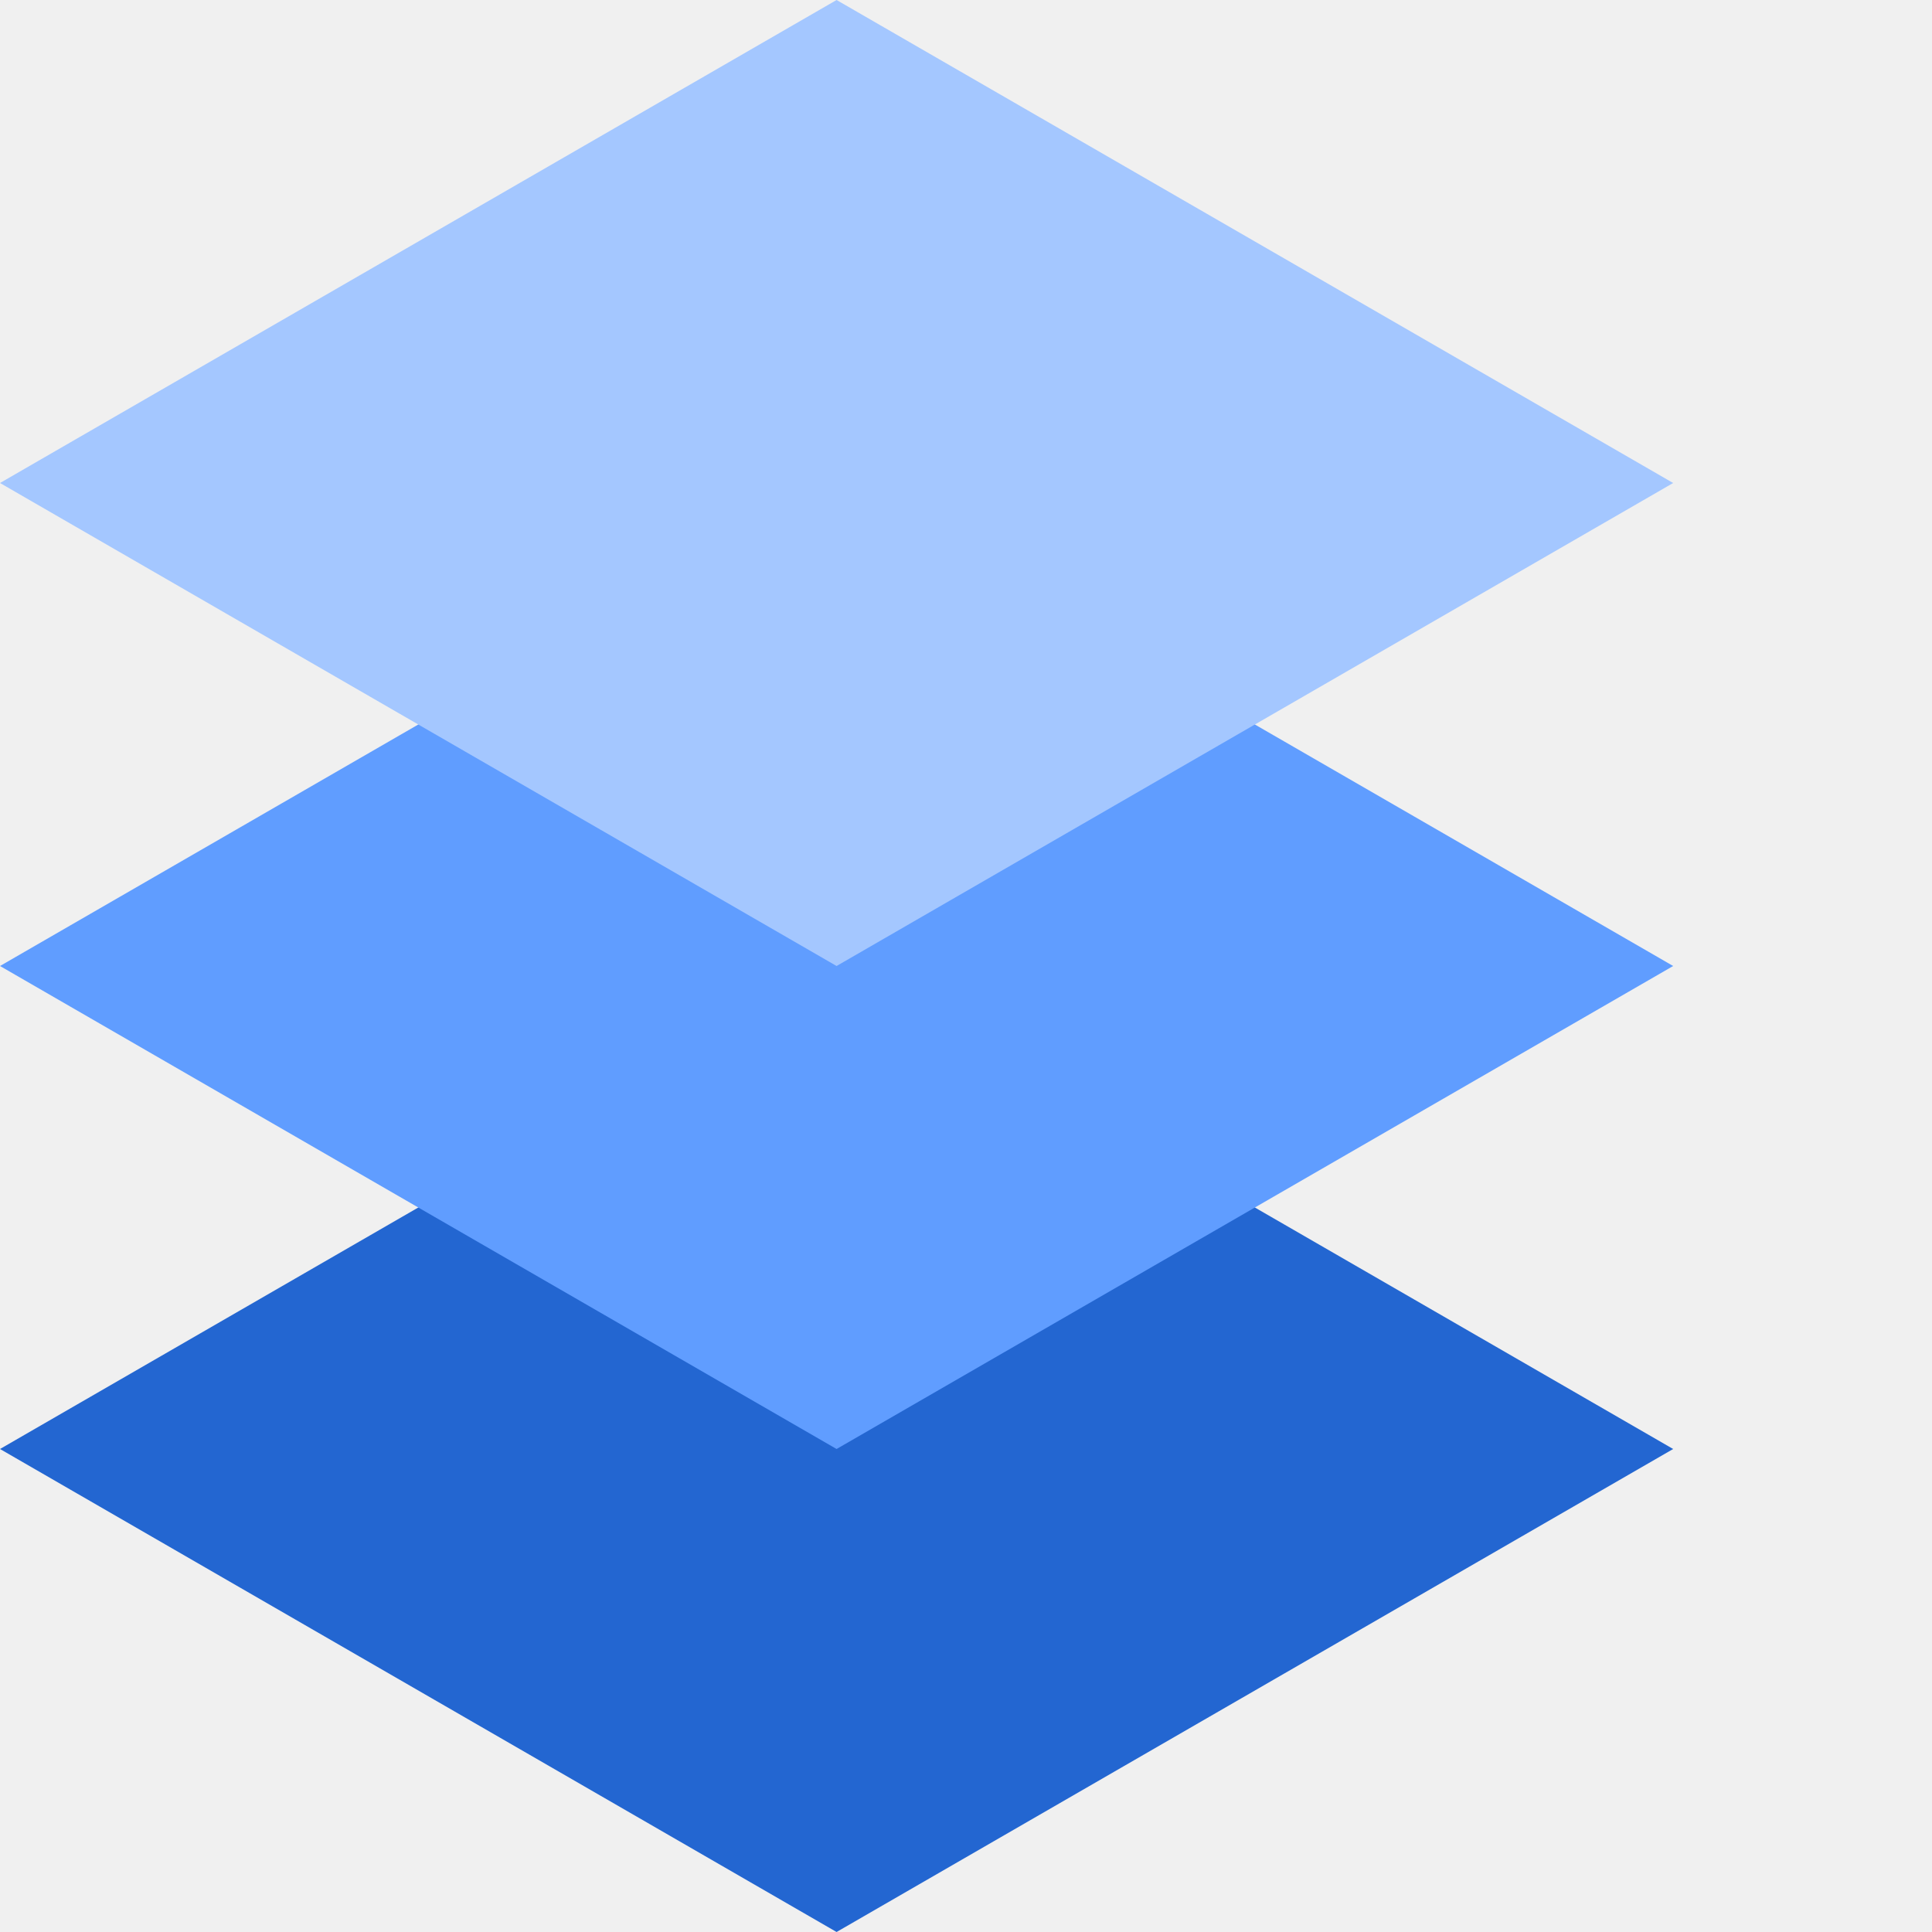
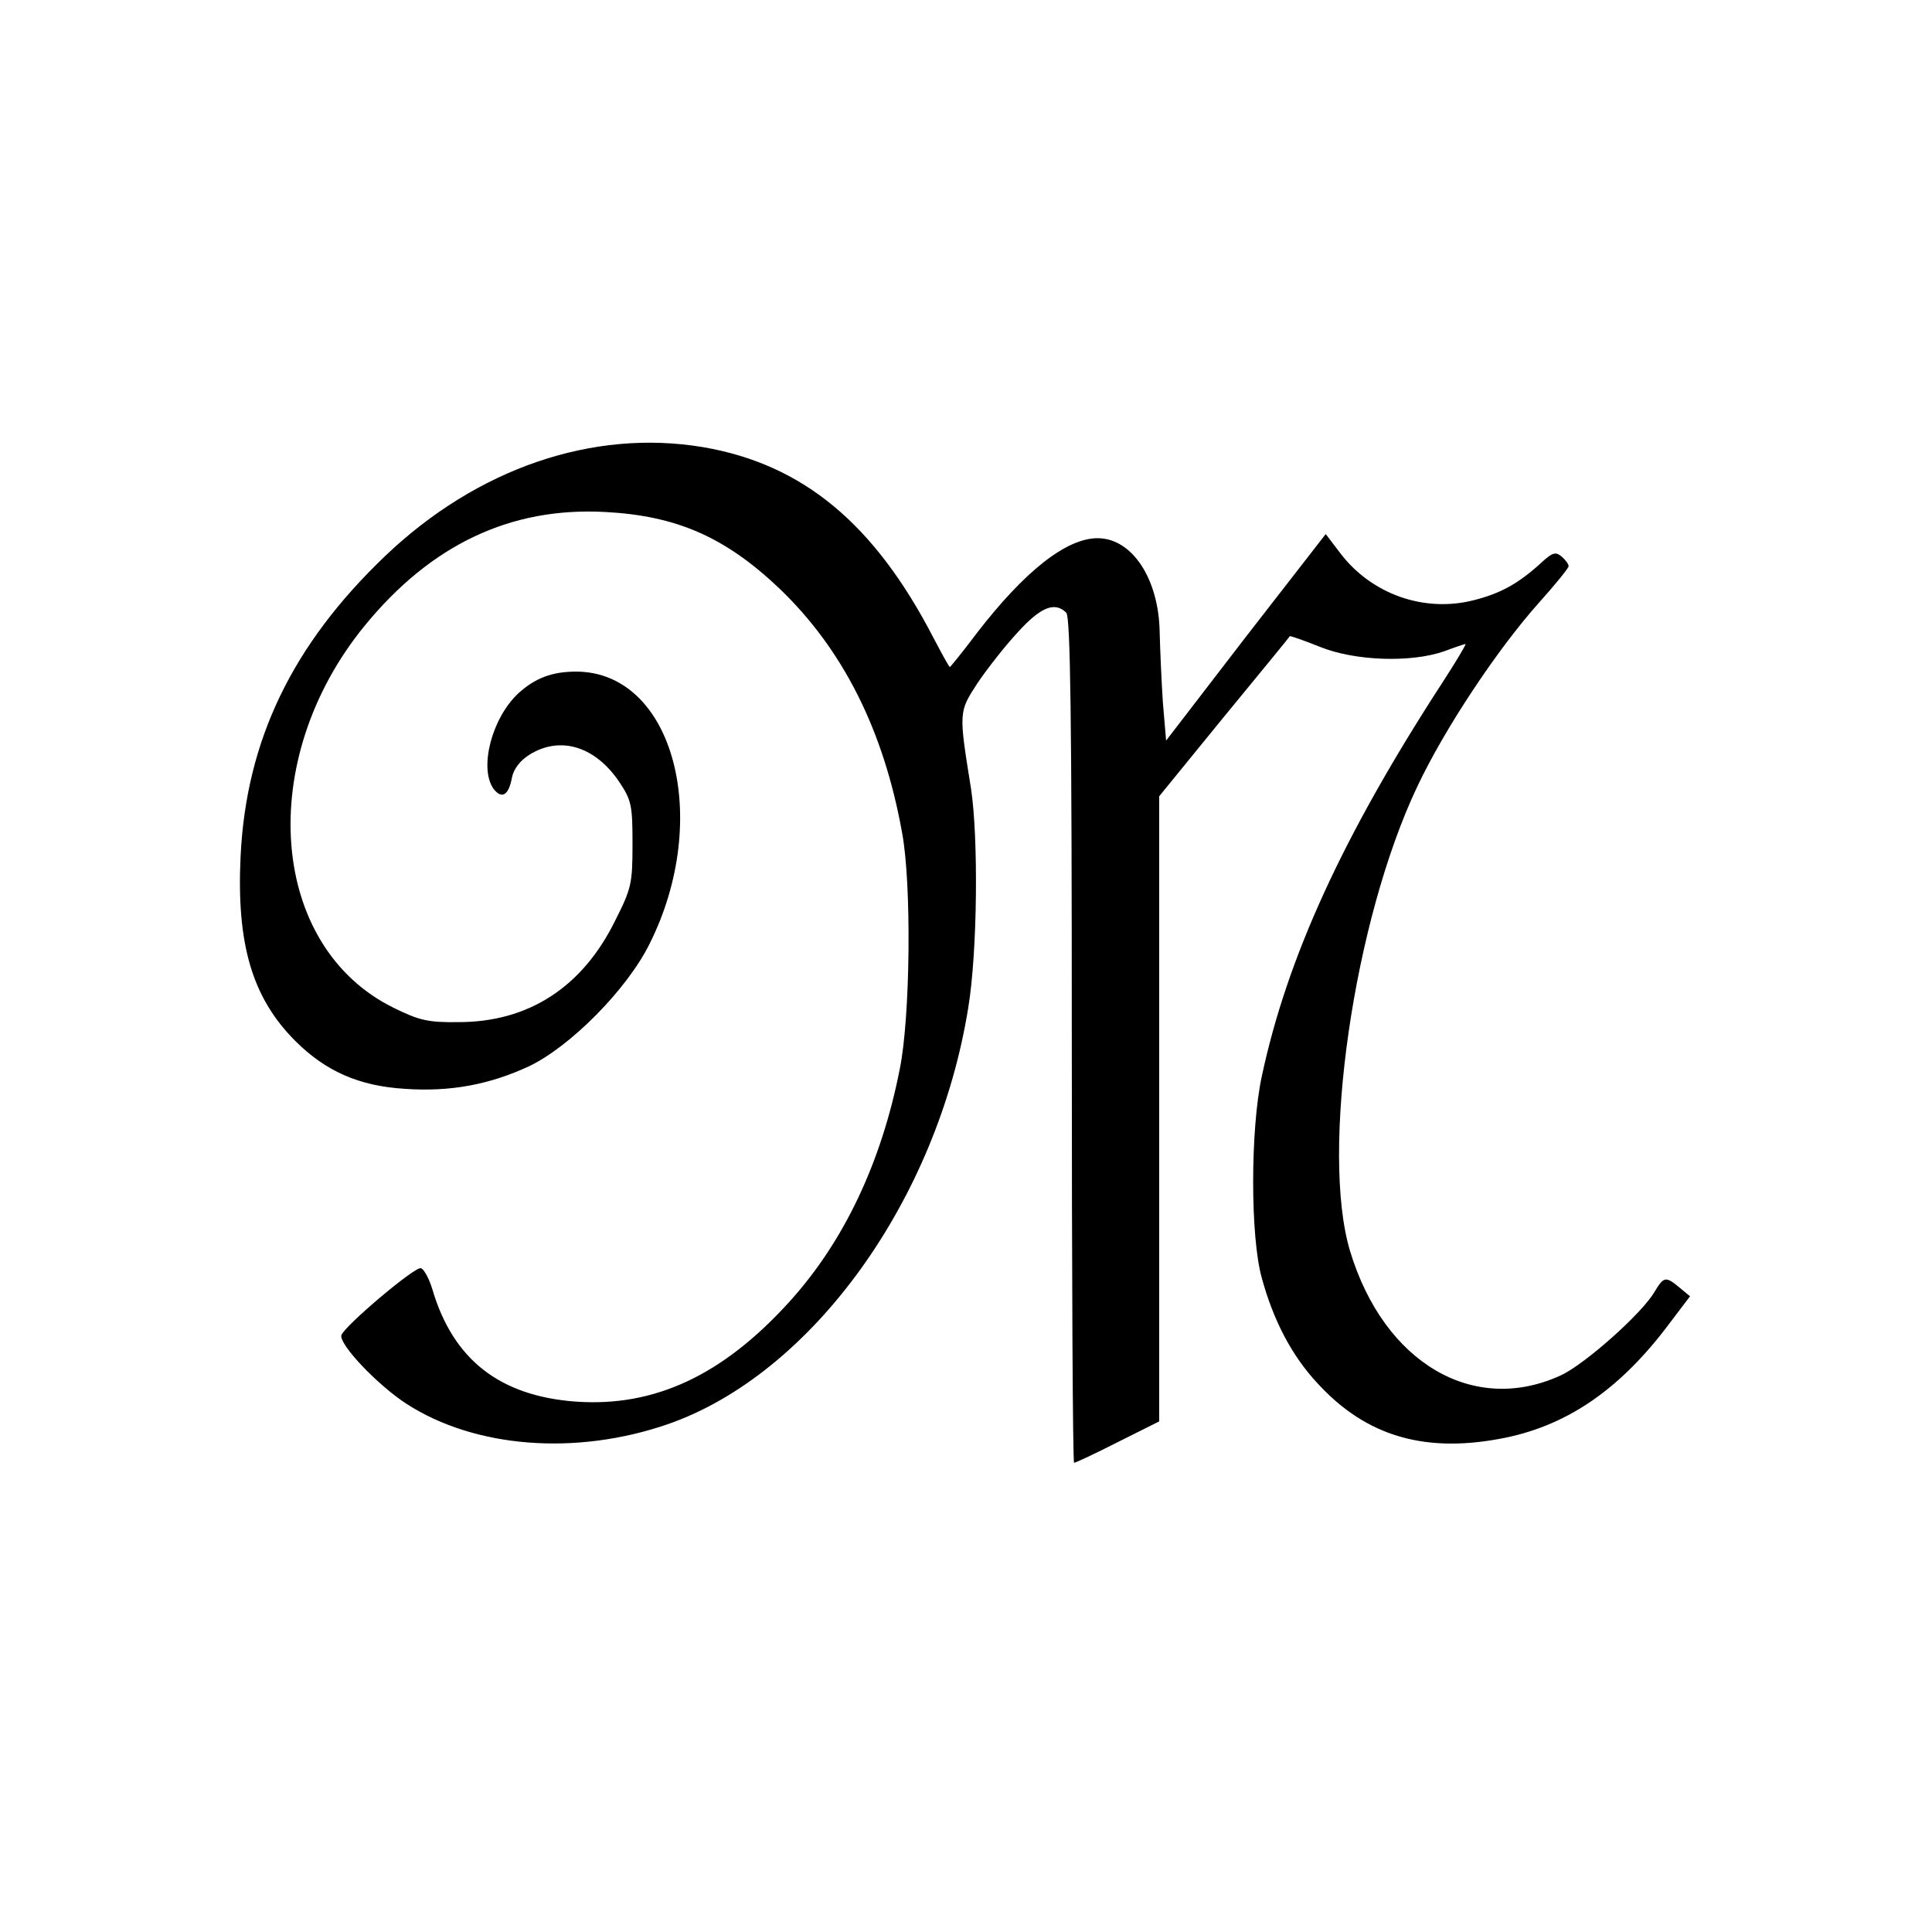
- <svg xmlns="http://www.w3.org/2000/svg" version="1.1" width="256" height="256" viewbox="0 0 949 256">
-   <path fill="#2366d1" d="M110.851 128L221.703 192L110.851 256L0 192Z" />
-   <path fill="#609dff" d="M110.851 64L221.703 128L110.851 192L0 128Z" />
-   <path fill="#a4c7ff" d="M110.851 0L221.703 64L110.851 128L0 64Z" />
+ <svg xmlns="http://www.w3.org/2000/svg" version="1.0" width="420px" height="420px" viewBox="0 0 4200 4200" preserveAspectRatio="xMidYMid meet">
+   <g id="layer101" fill="#000000" stroke="none">
+     <path d="M0 2100 l0 -2100 2100 0 2100 0 0 2100 0 2100 -2100 0 -2100 0 0 -2100z" />
+   </g>
+   <g id="layer102" fill="#ffffff" stroke="none">
+     <path d="M0 2100 l0 -2100 2100 0 2100 0 0 2100 0 2100 -2100 0 -2100 0 0 -2100z m2430 1035 l90 -45 0 -679 0 -680 141 -173 c78 -95 143 -174 143 -175 1 -1 30 9 65 23 76 31 198 35 270 10 24 -9 45 -16 47 -16 2 0 -21 39 -53 88 -214 330 -335 594 -390 852 -25 116 -25 349 0 438 25 92 65 169 121 229 107 117 237 154 411 118 137 -29 250 -108 355 -249 l44 -58 -23 -19 c-30 -25 -34 -24 -54 9 -27 47 -150 156 -202 181 -190 89 -386 -25 -460 -269 -65 -216 8 -719 146 -1010 60 -127 174 -298 263 -398 36 -40 66 -77 66 -81 0 -5 -7 -14 -15 -21 -13 -11 -20 -9 -43 12 -50 46 -89 68 -149 83 -107 27 -221 -13 -289 -102 l-32 -42 -174 224 -173 225 -7 -83 c-3 -45 -6 -114 -7 -153 -2 -116 -60 -204 -135 -204 -68 0 -159 72 -263 207 -30 40 -57 73 -58 73 -2 0 -17 -28 -35 -62 -129 -250 -285 -379 -502 -416 -239 -40 -491 46 -691 237 -202 193 -302 401 -314 653 -9 190 25 307 119 401 66 66 139 98 238 104 98 7 184 -9 270 -49 90 -43 213 -167 262 -266 137 -273 52 -591 -159 -592 -53 0 -90 14 -127 48 -57 54 -85 162 -53 207 18 23 33 14 40 -25 4 -19 18 -37 39 -50 67 -41 143 -17 195 61 26 39 28 51 28 134 0 85 -2 96 -38 167 -71 144 -188 220 -340 220 -67 1 -86 -4 -141 -31 -271 -133 -302 -539 -63 -831 144 -176 317 -258 522 -247 155 8 261 54 379 166 138 132 227 308 267 531 21 111 18 402 -5 514 -40 204 -122 376 -240 506 -145 160 -293 229 -464 217 -165 -12 -267 -91 -312 -244 -7 -23 -18 -44 -25 -46 -12 -5 -168 127 -173 146 -4 21 80 109 142 149 149 96 368 113 568 44 313 -109 586 -487 653 -906 20 -122 22 -369 6 -475 -27 -168 -27 -167 14 -230 21 -31 60 -81 88 -111 49 -54 80 -67 105 -42 9 9 12 229 12 930 0 505 2 918 5 918 3 0 46 -20 95 -45z" />
+   </g>
</svg>
